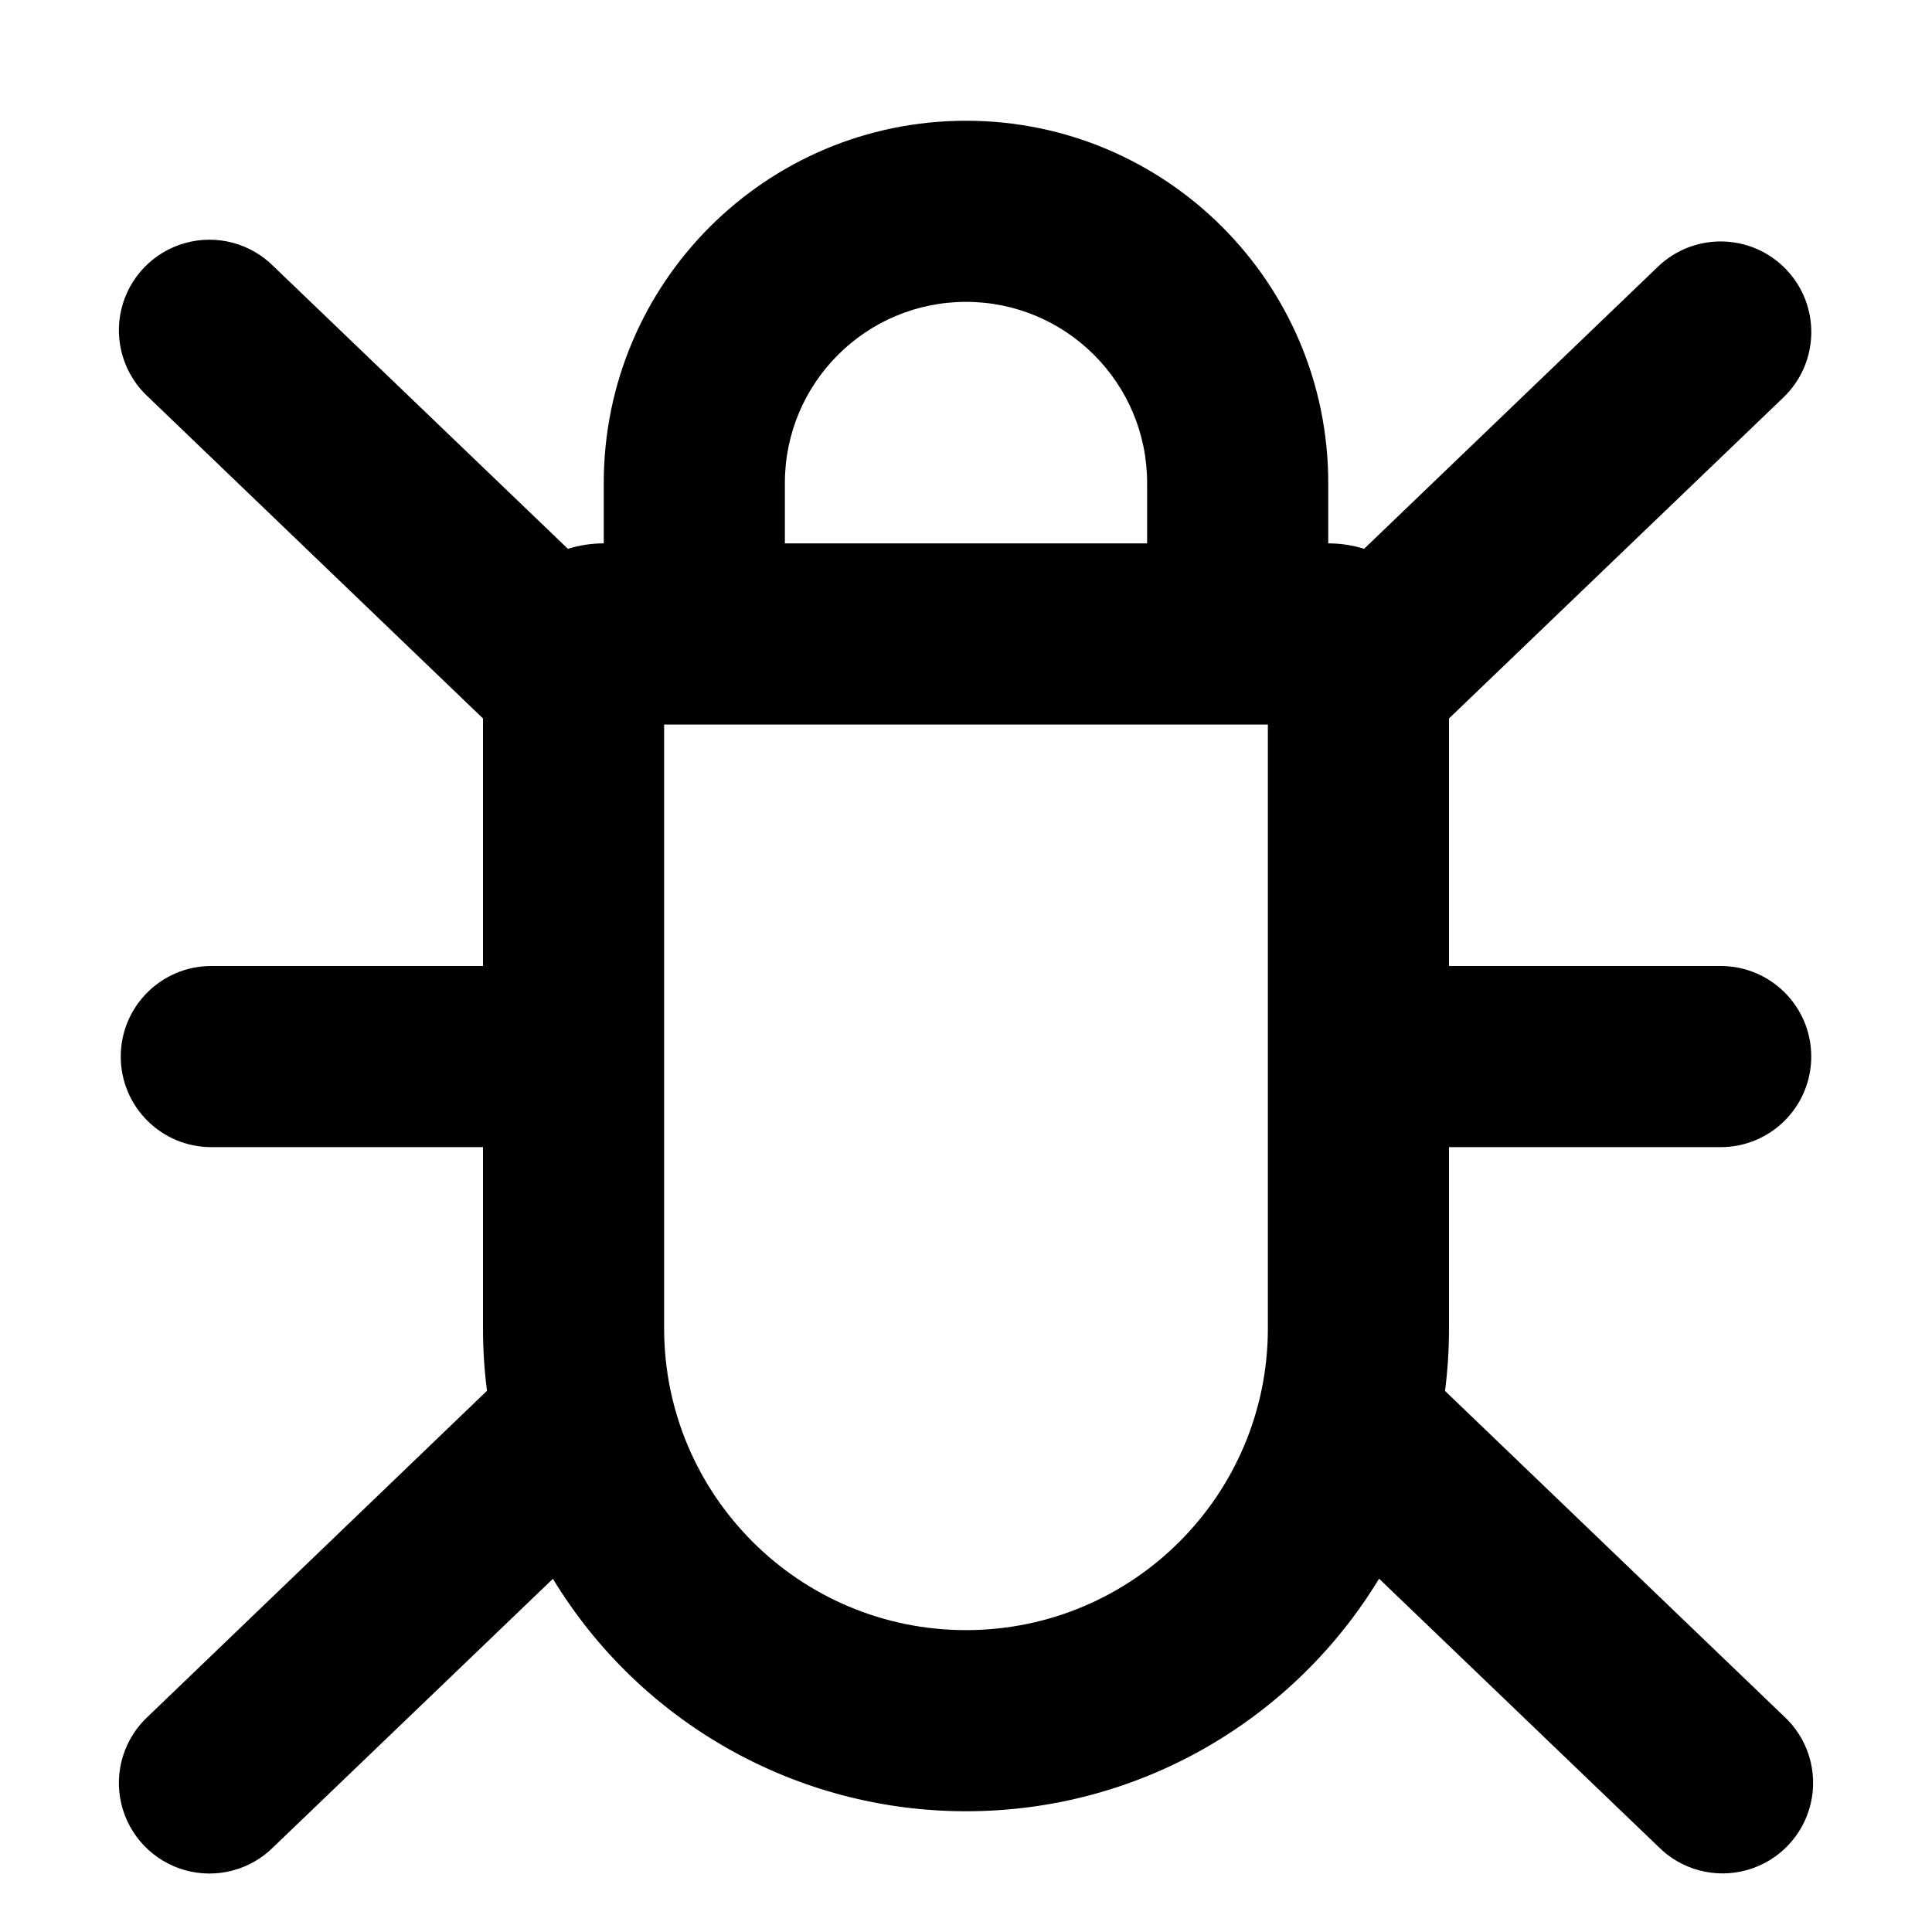
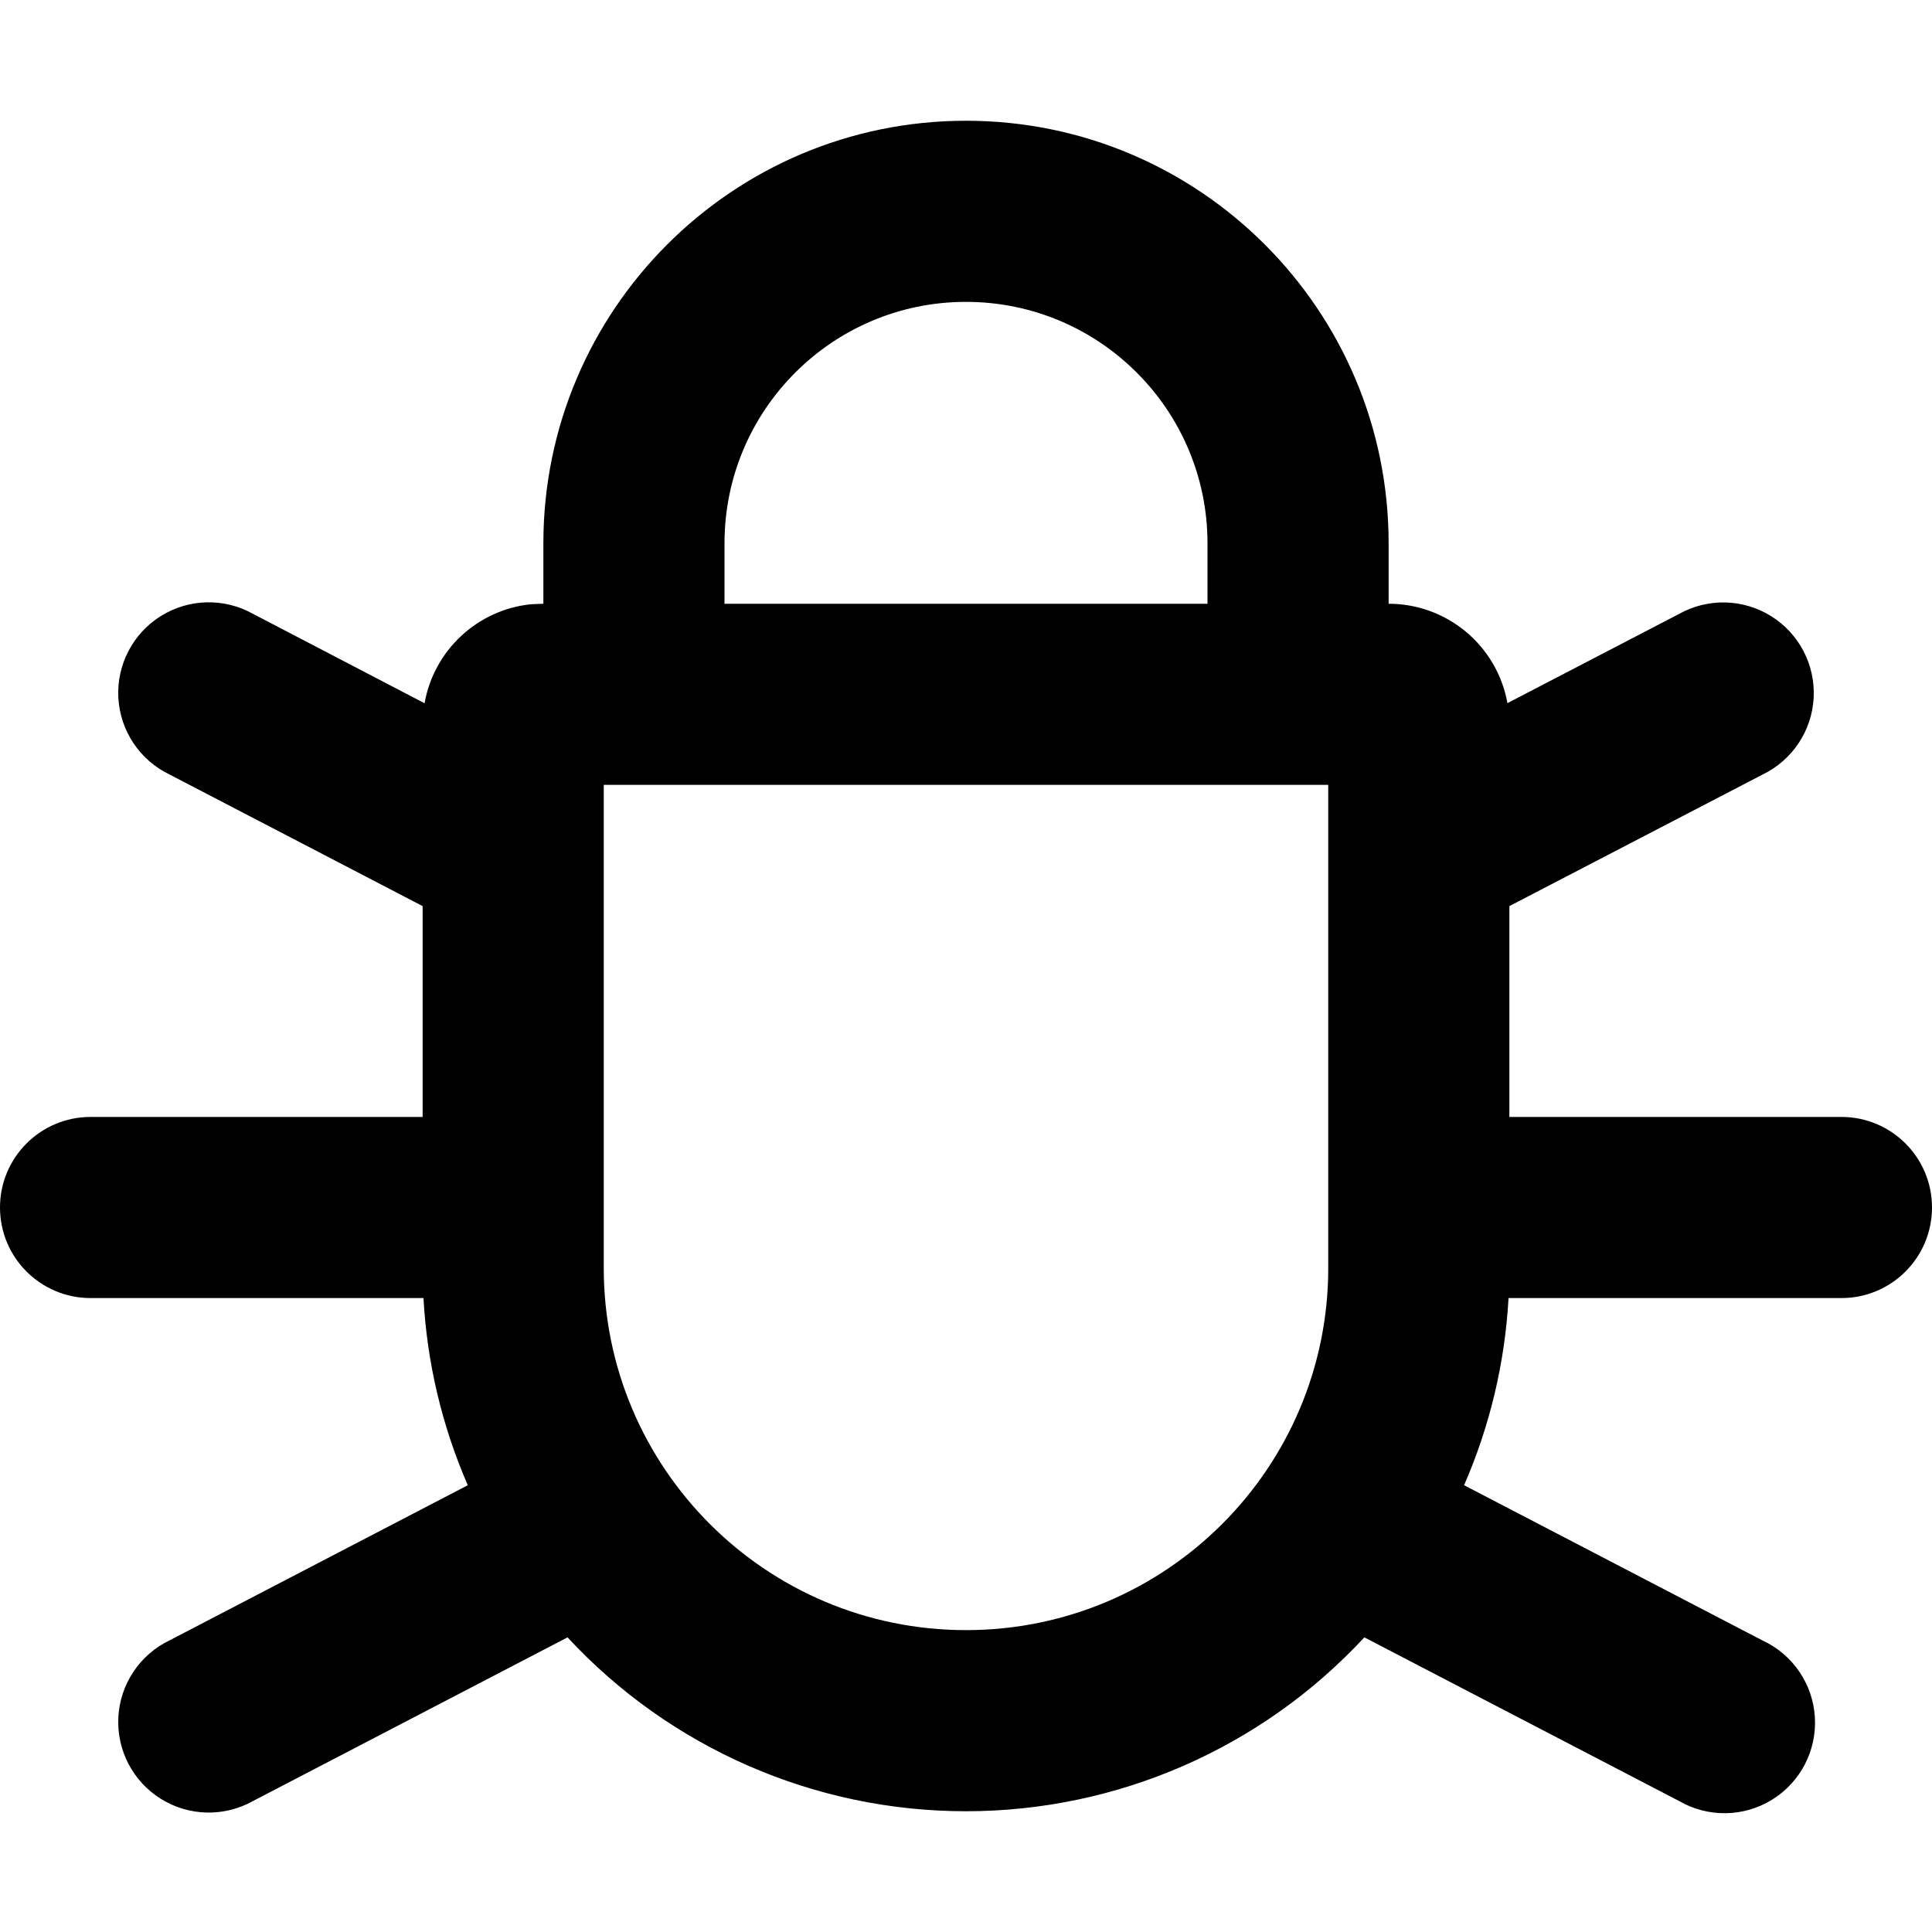
<svg xmlns="http://www.w3.org/2000/svg" fill="currentColor" class="ai" viewBox="0 0 16 16">
-   <path d="M8 1a3 3 0 0 0-3 3v.5a1 1 0 0 0-.297.045L2.269 2.209a.75.75 0 1 0-1.038 1.082L4 5.95V8H1.75a.75.75 0 0 0 0 1.5H4V11q0 .264.033.518L1.231 14.21a.75.75 0 1 0 1.038 1.082l2.31-2.217A4 4 0 0 0 8 15c1.45 0 2.72-.771 3.421-1.926l2.31 2.217a.75.75 0 1 0 1.038-1.082l-2.802-2.69A4 4 0 0 0 12 11V9.5h2.25a.75.75 0 0 0 0-1.5H12V5.95l2.77-2.659a.75.75 0 1 0-1.04-1.082l-2.433 2.336A1 1 0 0 0 11 4.5V4a3 3 0 0 0-3-3m1.5 3.5h-3V4a1.5 1.5 0 1 1 3 0zM5.5 6h5v5a2.5 2.5 0 0 1-5 0z" />
+   <path d="M11.5 5a1 1 0 0 1 .984.823l1.42-.738a.75.75 0 1 1 .692 1.33L12.5 7.504V9.25h2.75a.75.75 0 0 1 0 1.5h-2.757a4.5 4.5 0 0 1-.368 1.55l2.47 1.285a.75.75 0 1 1-.69 1.33l-2.606-1.355A4.5 4.5 0 0 1 8 15a4.5 4.5 0 0 1-3.3-1.44l-2.604 1.355a.75.75 0 1 1-.692-1.33l2.47-1.285a4.5 4.5 0 0 1-.367-1.55H.75a.75.75 0 0 1 0-1.5H3.5V7.504l-2.096-1.09a.75.75 0 1 1 .692-1.33l1.42.74a1 1 0 0 1 .881-.82L4.5 5v-.5a3.5 3.5 0 1 1 7 0zM8 2.5a2 2 0 0 0-2 2V5h4v-.5a2 2 0 0 0-2-2m0 11a3 3 0 0 0 3-3v-4H5v4a3 3 0 0 0 3 3" />
</svg>
